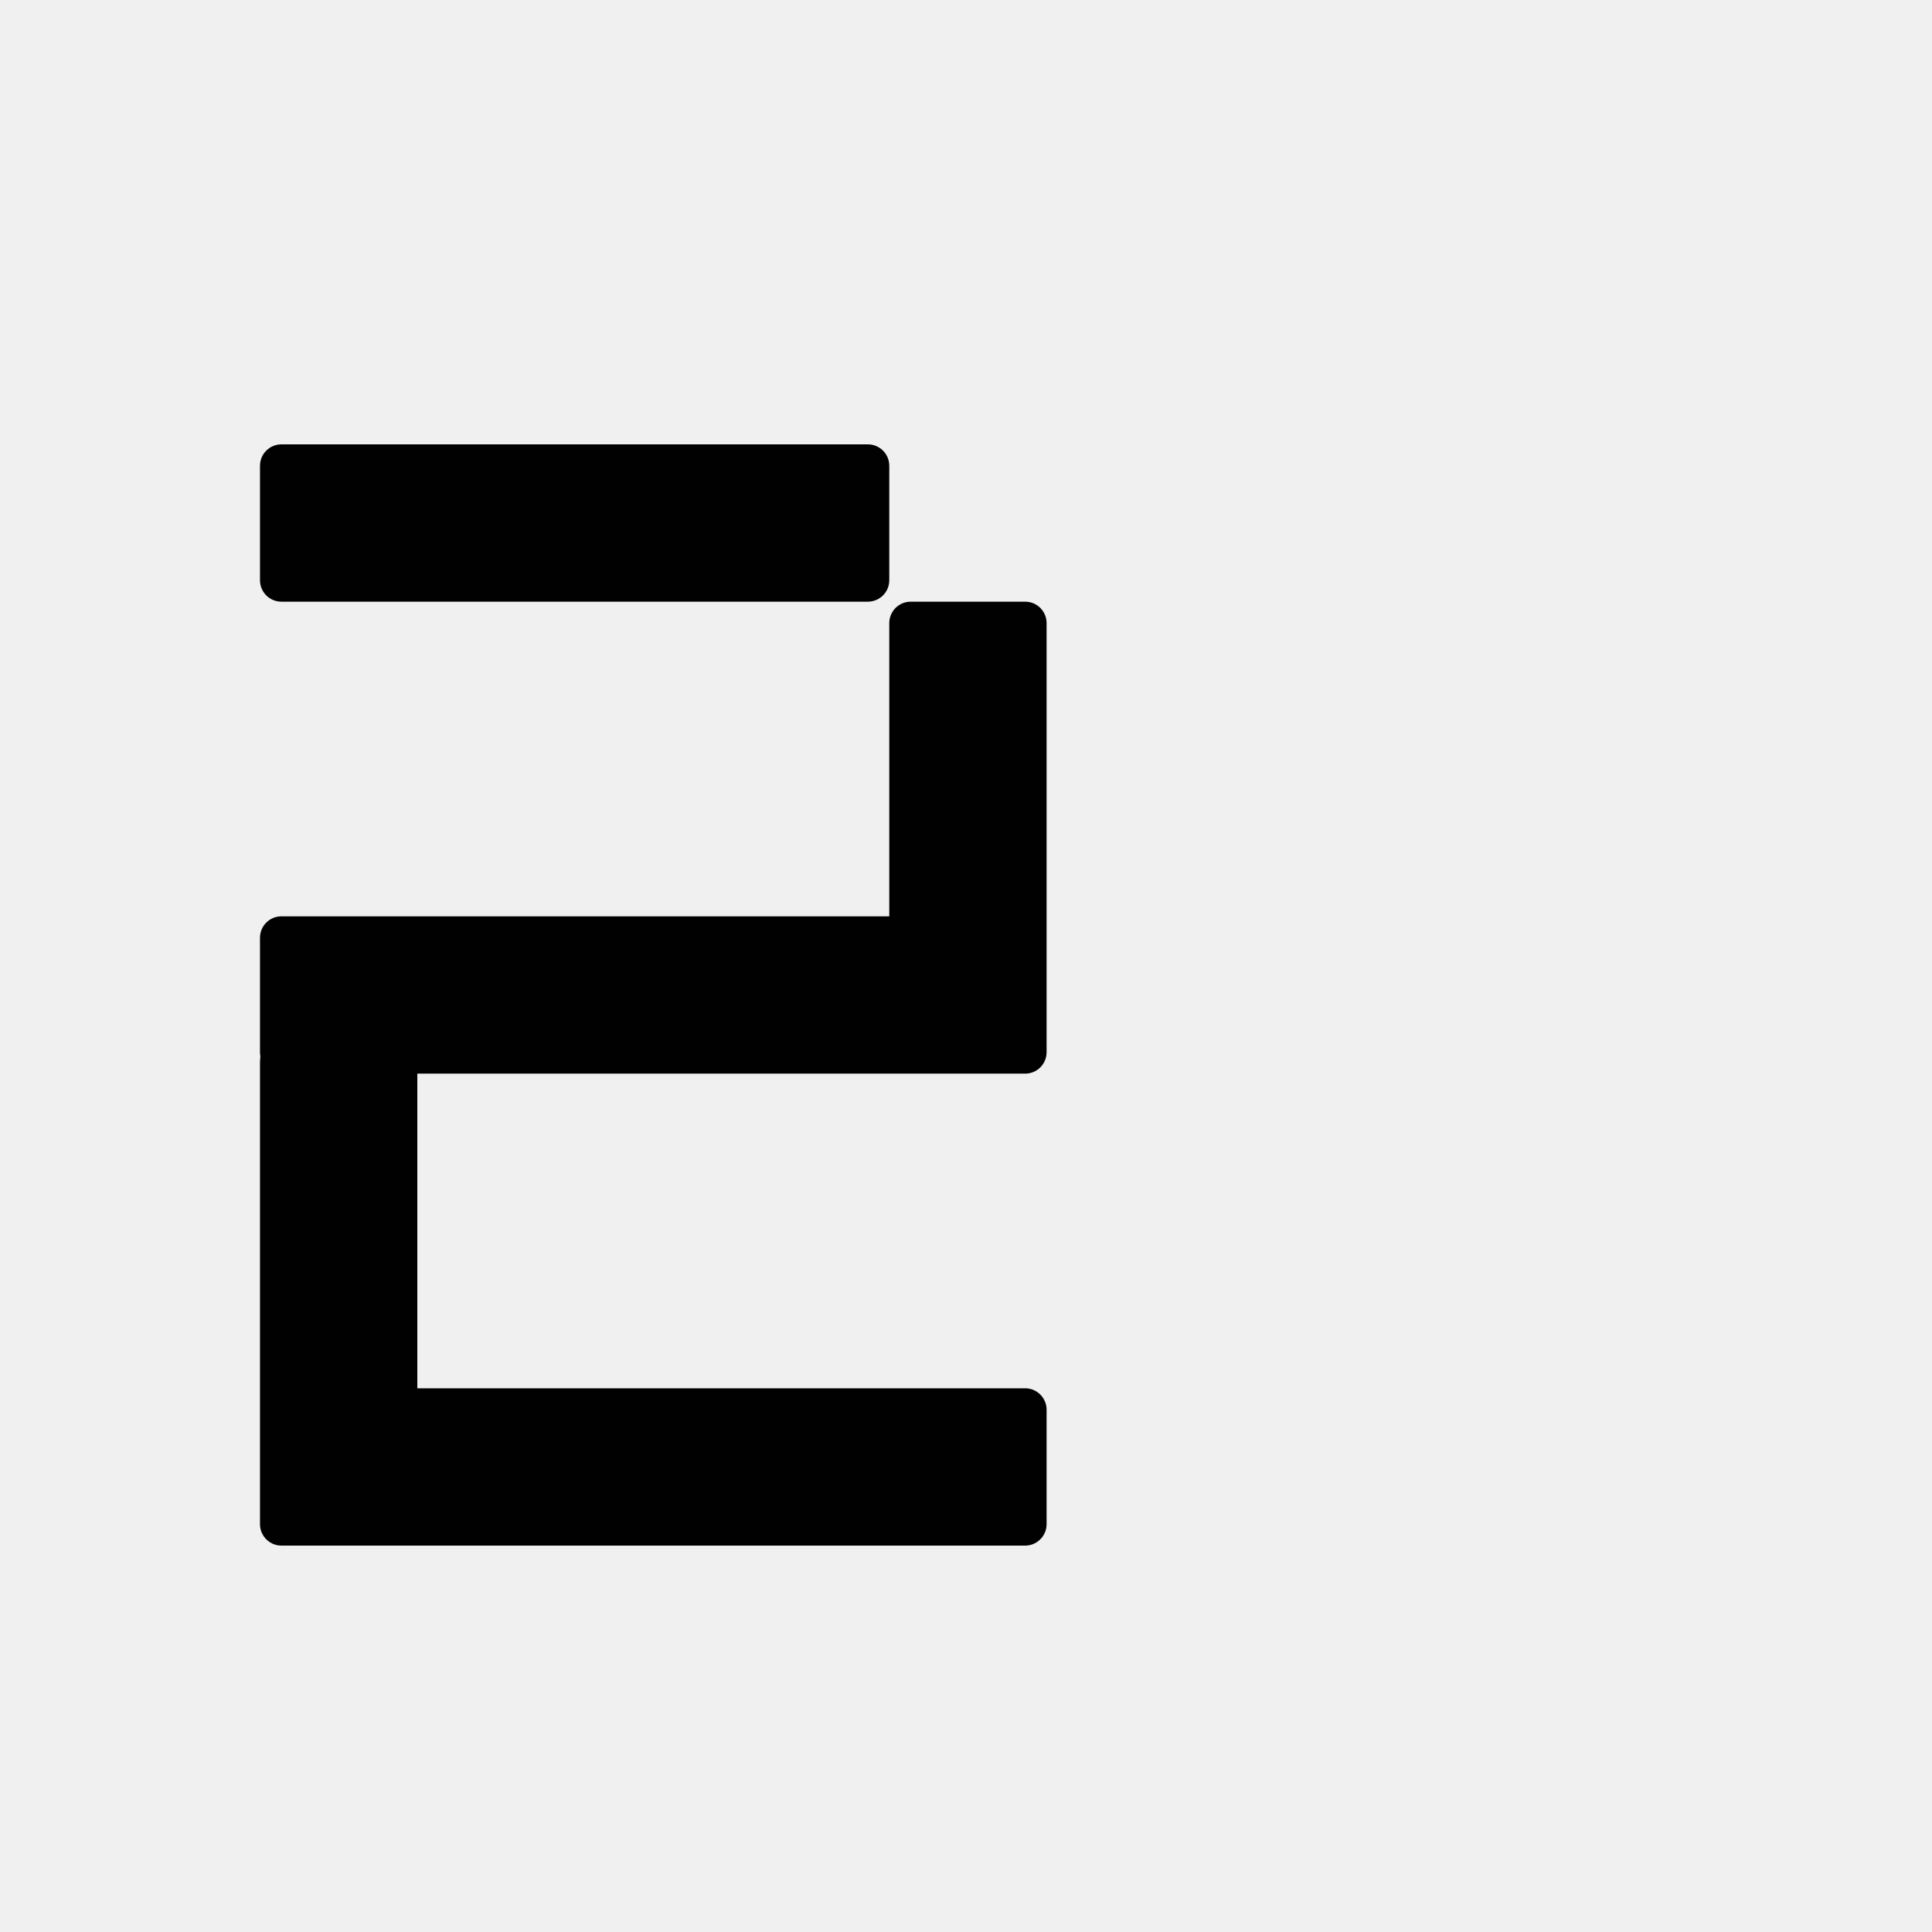
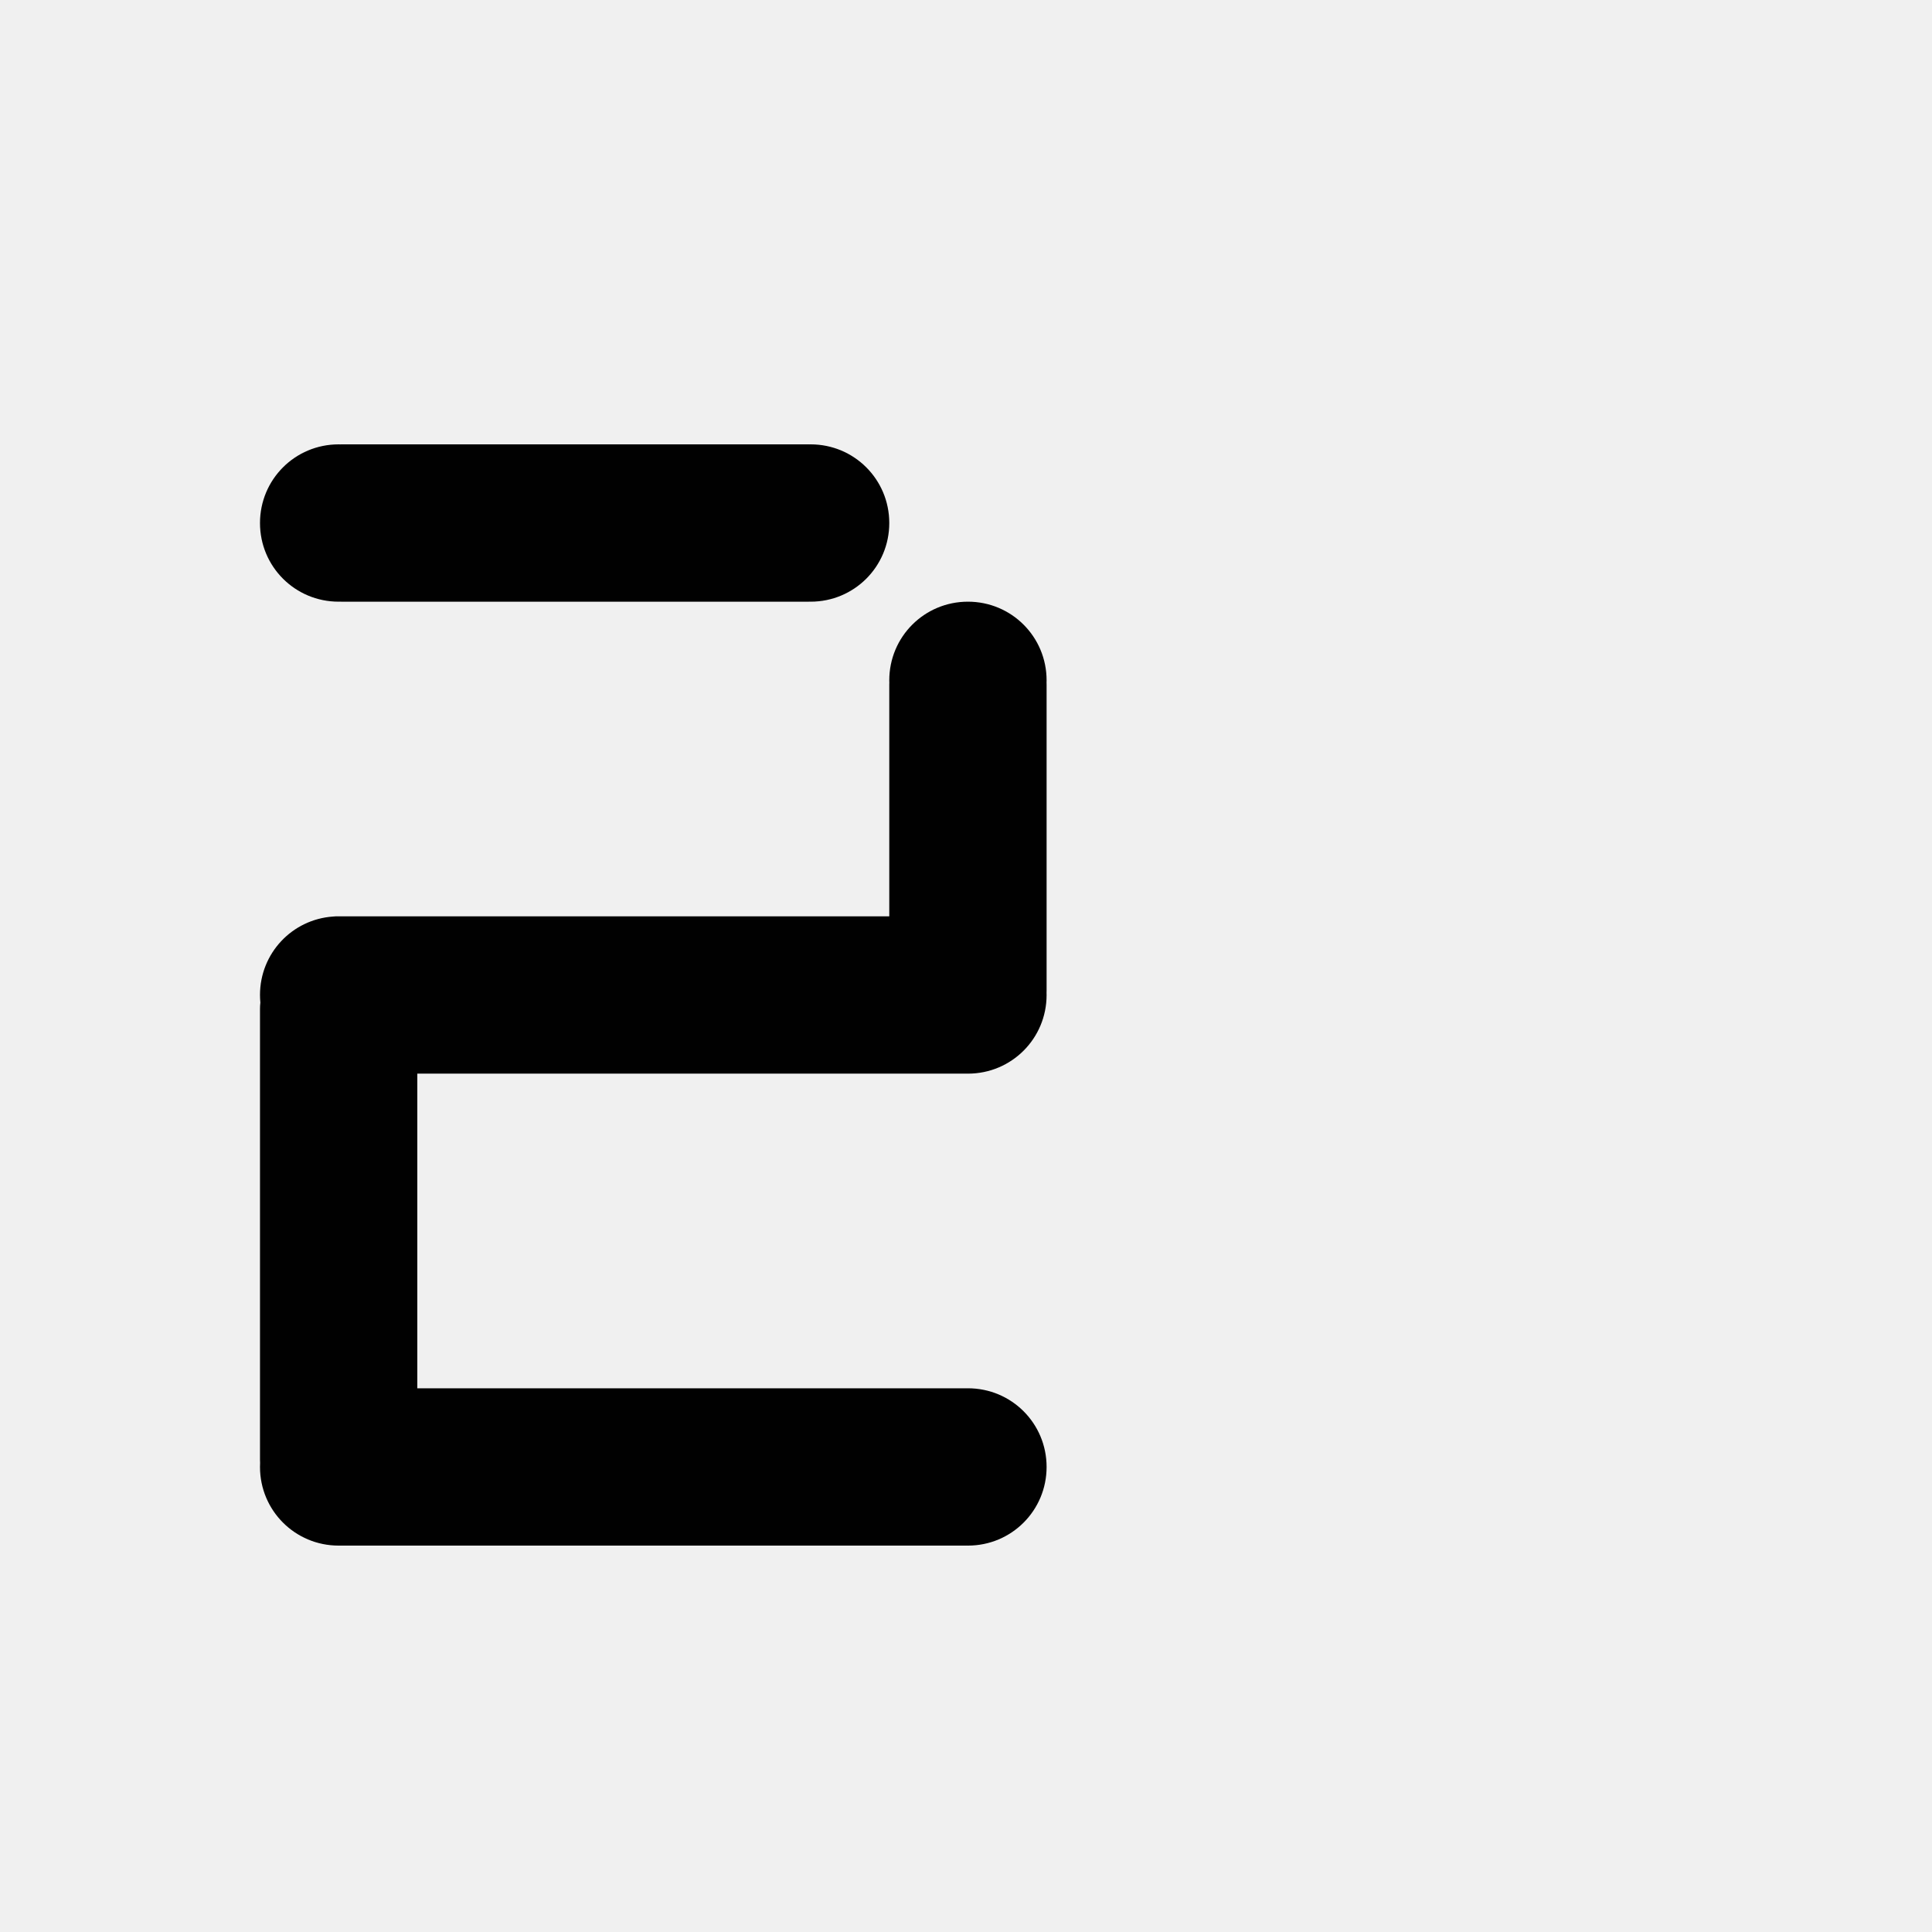
<svg xmlns="http://www.w3.org/2000/svg" width="1000" height="1000" viewBox="0 0 264.583 264.583" version="1.1" id="svg8">
  <defs id="defs2" />
  <g id="layer1" transform="translate(0,-32.41665)">
-     <path style="fill:#010101;fill-opacity:1;fill-rule:nonzero;stroke:#ffffff;stroke-width:0;stroke-miterlimit:4;stroke-dasharray:none;stroke-opacity:1;paint-order:normal" d="M 145.684 230 C 139.528 230 134.572 234.955 134.572 241.111 L 134.572 300.316 C 134.572 306.472 139.528 311.428 145.684 311.428 L 204.891 311.428 L 420.275 311.428 L 449.176 311.428 C 455.332 311.428 460.287 306.472 460.287 300.316 L 460.287 241.111 C 460.287 234.955 455.332 230 449.176 230 L 420.275 230 L 204.891 230 L 145.684 230 z M 471.398 311.428 C 465.243 311.428 460.287 316.385 460.287 322.541 L 460.287 381.746 L 460.287 474.285 L 204.891 474.285 L 145.684 474.285 C 139.528 474.285 134.572 479.241 134.572 485.396 L 134.572 544.602 C 134.572 545.313 134.645 546.006 134.771 546.68 C 134.641 547.991 134.572 549.321 134.572 550.668 L 134.572 566.826 L 134.572 626.031 L 134.572 760.6 L 134.572 788.889 C 134.572 789.273 134.593 789.653 134.631 790.027 C 134.706 790.776 134.855 791.502 135.07 792.199 C 136.365 796.38 140.052 799.49 144.545 799.943 C 144.919 799.981 145.299 800 145.684 800 C 145.684 800 145.686 800 145.686 800 L 204.891 800 L 530.604 800 C 535.22 800 539.163 797.212 540.846 793.221 C 541.126 792.556 541.343 791.857 541.49 791.133 C 541.638 790.408 541.715 789.658 541.715 788.889 L 541.715 729.684 C 541.715 728.914 541.638 728.162 541.49 727.438 C 541.343 726.713 541.126 726.015 540.846 725.35 C 539.163 721.359 535.22 718.572 530.604 718.572 L 216.002 718.572 L 216.002 626.031 L 216.002 566.826 L 216.002 555.715 L 493.623 555.715 L 530.604 555.715 C 536.759 555.715 541.715 550.757 541.715 544.602 L 541.715 522.379 L 541.715 485.396 L 541.715 344.764 L 541.715 322.541 C 541.715 316.385 536.759 311.428 530.604 311.428 L 471.398 311.428 z " transform="matrix(0.2645833,0,0,0.2645833,0,32.41665)" id="rect846" />
+     <path style="fill:#010101;fill-opacity:1;fill-rule:nonzero;stroke:#ffffff;stroke-width:0;stroke-miterlimit:4;stroke-dasharray:none;stroke-opacity:1;paint-order:normal" d="M 175.287 230 C 152.731 230 134.572 248.159 134.572 270.715 C 134.572 293.271 152.731 311.428 175.287 311.428 C 175.581 311.428 175.871 311.412 176.164 311.406 C 176.312 311.412 176.456 311.428 176.605 311.428 L 331.775 311.428 L 418.641 311.428 C 418.746 311.428 418.848 311.415 418.953 311.412 C 419.16 311.415 419.365 311.428 419.572 311.428 C 442.128 311.428 460.287 293.271 460.287 270.715 C 460.287 248.159 442.128 230 419.572 230 C 419.365 230 419.16 230.013 418.953 230.016 C 418.848 230.013 418.746 230 418.641 230 L 331.775 230 L 176.605 230 C 176.456 230 176.312 230.016 176.164 230.021 C 175.871 230.015 175.581 230 175.287 230 z M 501.002 311.428 C 478.446 311.428 460.287 329.587 460.287 352.143 C 460.287 352.519 460.304 352.891 460.314 353.266 C 460.301 353.633 460.287 354 460.287 354.371 L 460.287 474.285 L 367.746 474.285 L 339.533 474.285 L 173.898 474.285 C 173.388 474.285 172.89 474.332 172.398 474.398 C 151.203 475.872 134.572 493.417 134.572 515 C 134.572 516.325 134.641 517.634 134.764 518.926 C 134.642 519.988 134.572 521.066 134.572 522.162 L 134.572 670.695 L 134.572 755.5 C 134.572 756.066 134.594 756.628 134.625 757.186 C 134.59 757.881 134.572 758.581 134.572 759.285 C 134.572 781.841 152.731 800 175.287 800 C 175.296 800 175.305 800 175.314 800 C 175.319 800 175.324 800 175.328 800 L 338.104 800 L 367.746 800 L 500.068 800 C 500.174 800 500.276 799.987 500.381 799.984 C 500.588 799.987 500.794 800 501.002 800 C 523.558 800 541.715 781.841 541.715 759.285 C 541.715 736.729 523.558 718.572 501.002 718.572 C 500.794 718.572 500.588 718.585 500.381 718.588 C 500.276 718.585 500.174 718.572 500.068 718.572 L 367.746 718.572 L 338.104 718.572 L 216.002 718.572 L 216.002 600.215 L 216.002 555.715 L 339.533 555.715 L 367.746 555.715 L 499.891 555.715 C 500.014 555.715 500.133 555.699 500.256 555.695 C 500.505 555.7 500.752 555.715 501.002 555.715 C 523.558 555.715 541.715 537.556 541.715 515 C 541.715 514.633 541.697 514.271 541.688 513.906 C 541.702 513.529 541.715 513.152 541.715 512.771 L 541.715 354.371 C 541.715 353.99 541.702 353.614 541.688 353.236 C 541.697 352.872 541.715 352.509 541.715 352.143 C 541.715 329.587 523.558 311.428 501.002 311.428 z " transform="matrix(0.2645833,0,0,0.2645833,0,32.41665)" id="rect884" />
  </g>
</svg>
